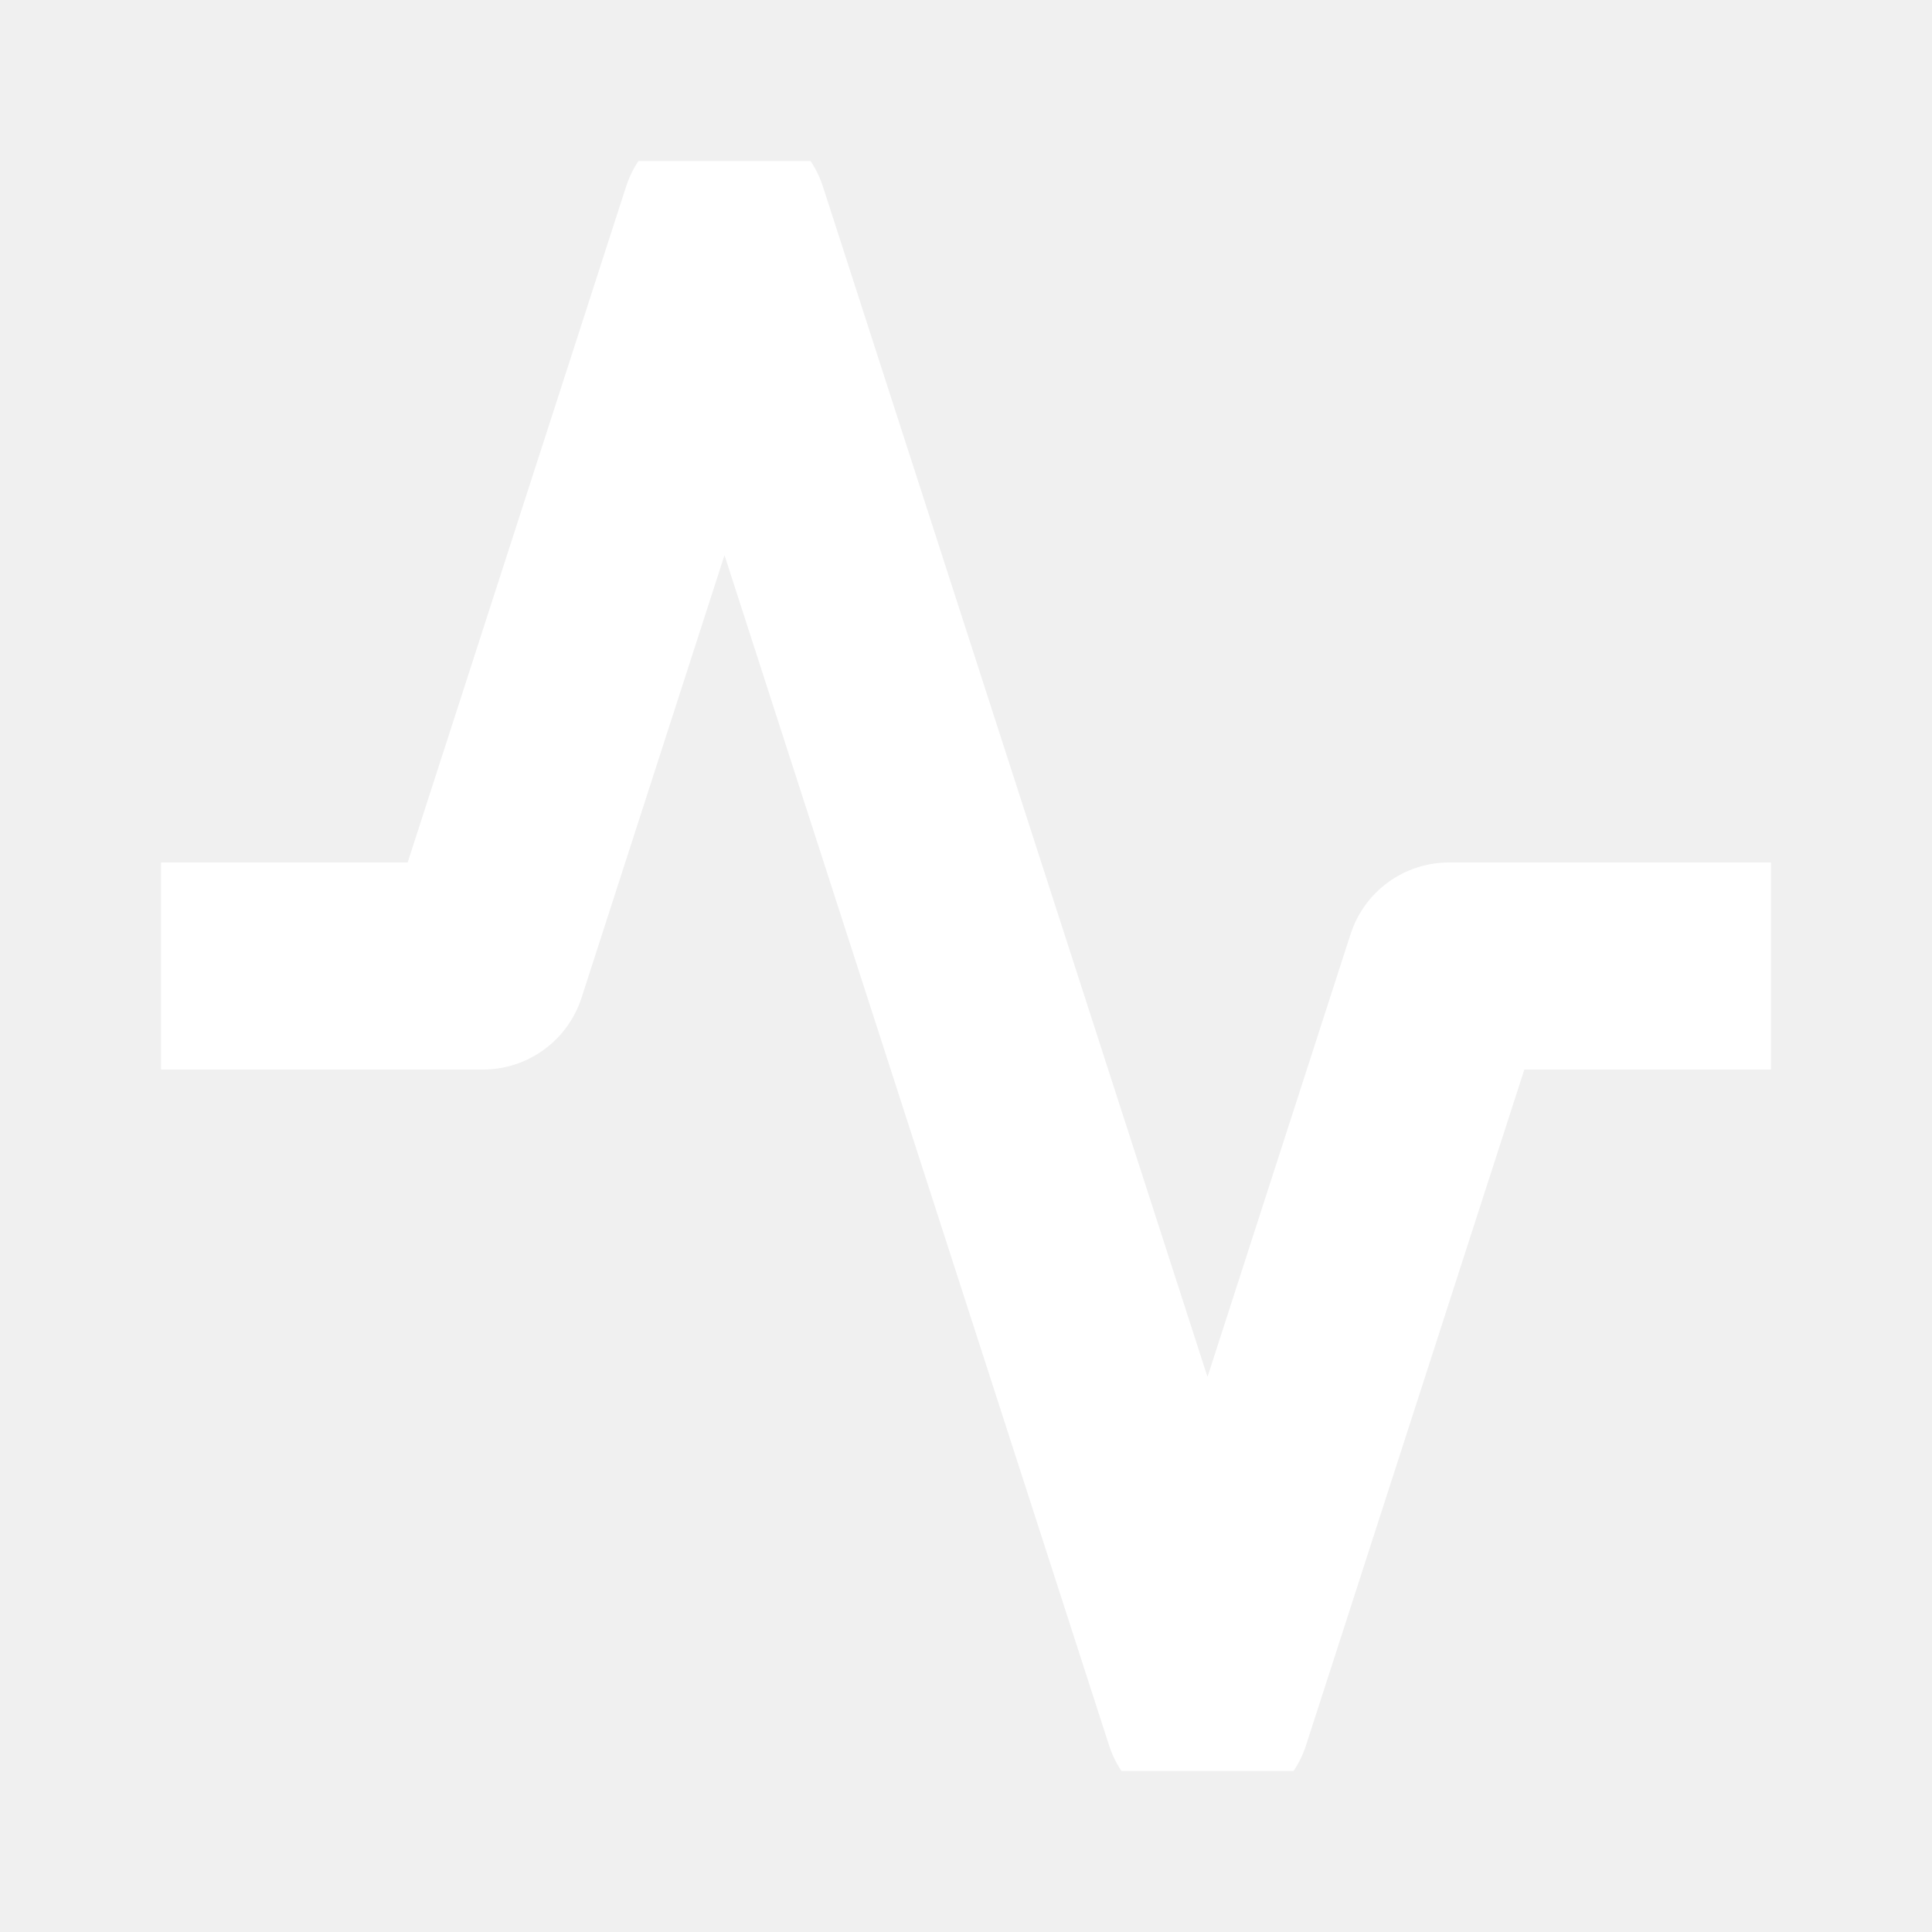
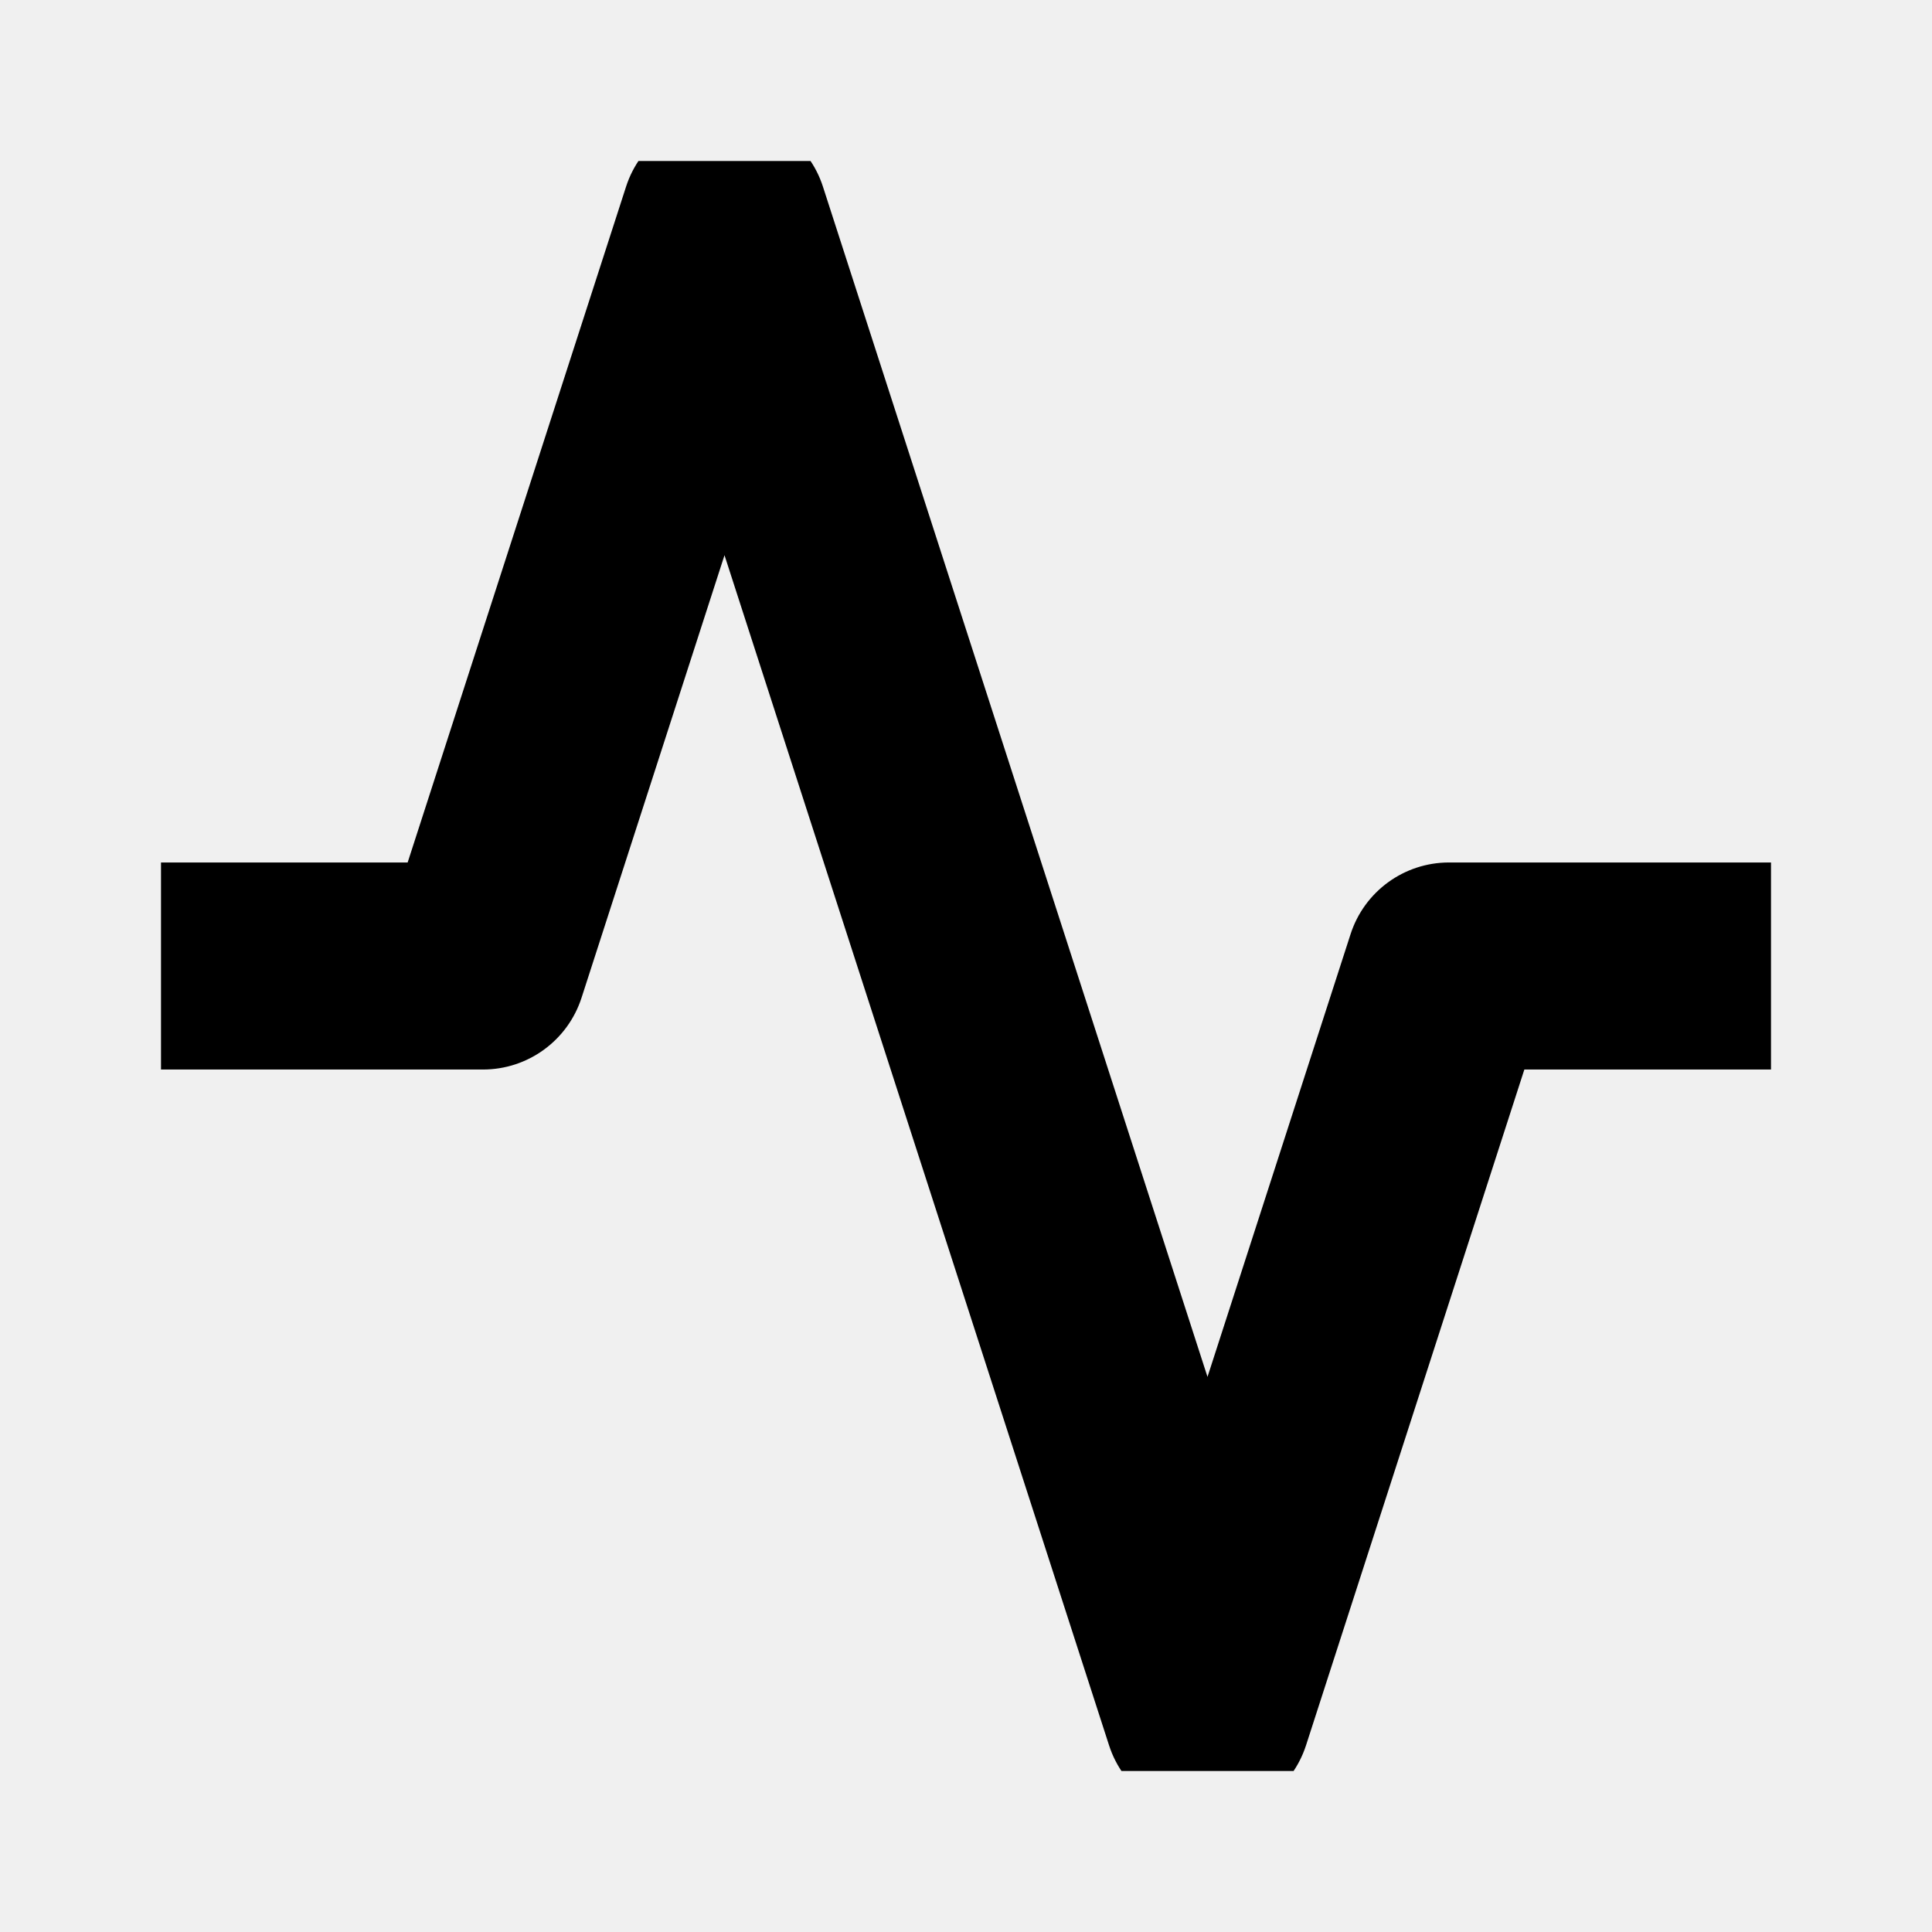
<svg xmlns="http://www.w3.org/2000/svg" width="24" height="24" viewBox="0 0 24 24" fill="none">
  <g clip-path="url(#clip0_2_779)">
-     <path fill-rule="evenodd" clip-rule="evenodd" d="M9 1.429C9.558 1.429 10.052 1.788 10.223 2.319L15 17.104L16.777 11.605C16.948 11.074 17.442 10.714 18 10.714H22C22.71 10.714 23.286 11.29 23.286 12C23.286 12.71 22.71 13.286 22 13.286H18.936L16.224 21.681C16.052 22.212 15.558 22.572 15 22.572C14.442 22.572 13.948 22.212 13.777 21.681L9 6.897L7.224 12.395C7.052 12.926 6.558 13.286 6 13.286H2C1.29 13.286 0.714 12.71 0.714 12C0.714 11.29 1.29 10.714 2 10.714H5.064L7.777 2.319C7.948 1.788 8.442 1.429 9 1.429Z" fill="white" />
+     <path fill-rule="evenodd" clip-rule="evenodd" d="M9 1.429C9.558 1.429 10.052 1.788 10.223 2.319L15 17.104L16.777 11.605C16.948 11.074 17.442 10.714 18 10.714H22C22.71 10.714 23.286 11.29 23.286 12C23.286 12.71 22.71 13.286 22 13.286H18.936L16.224 21.681C16.052 22.212 15.558 22.572 15 22.572C14.442 22.572 13.948 22.212 13.777 21.681L9 6.897L7.224 12.395C7.052 12.926 6.558 13.286 6 13.286H2C1.29 13.286 0.714 12.71 0.714 12C0.714 11.29 1.29 10.714 2 10.714H5.064L7.777 2.319C7.948 1.788 8.442 1.429 9 1.429Z" fill="black" />
  </g>
  <defs>
    <clipPath id="clip0_2_779">
-       <rect width="20" height="20" fill="white" transform="translate(2 2)" />
+       <rect width="20" height="20" fill="black" transform="translate(2 2)" />
    </clipPath>
  </defs>
</svg>
